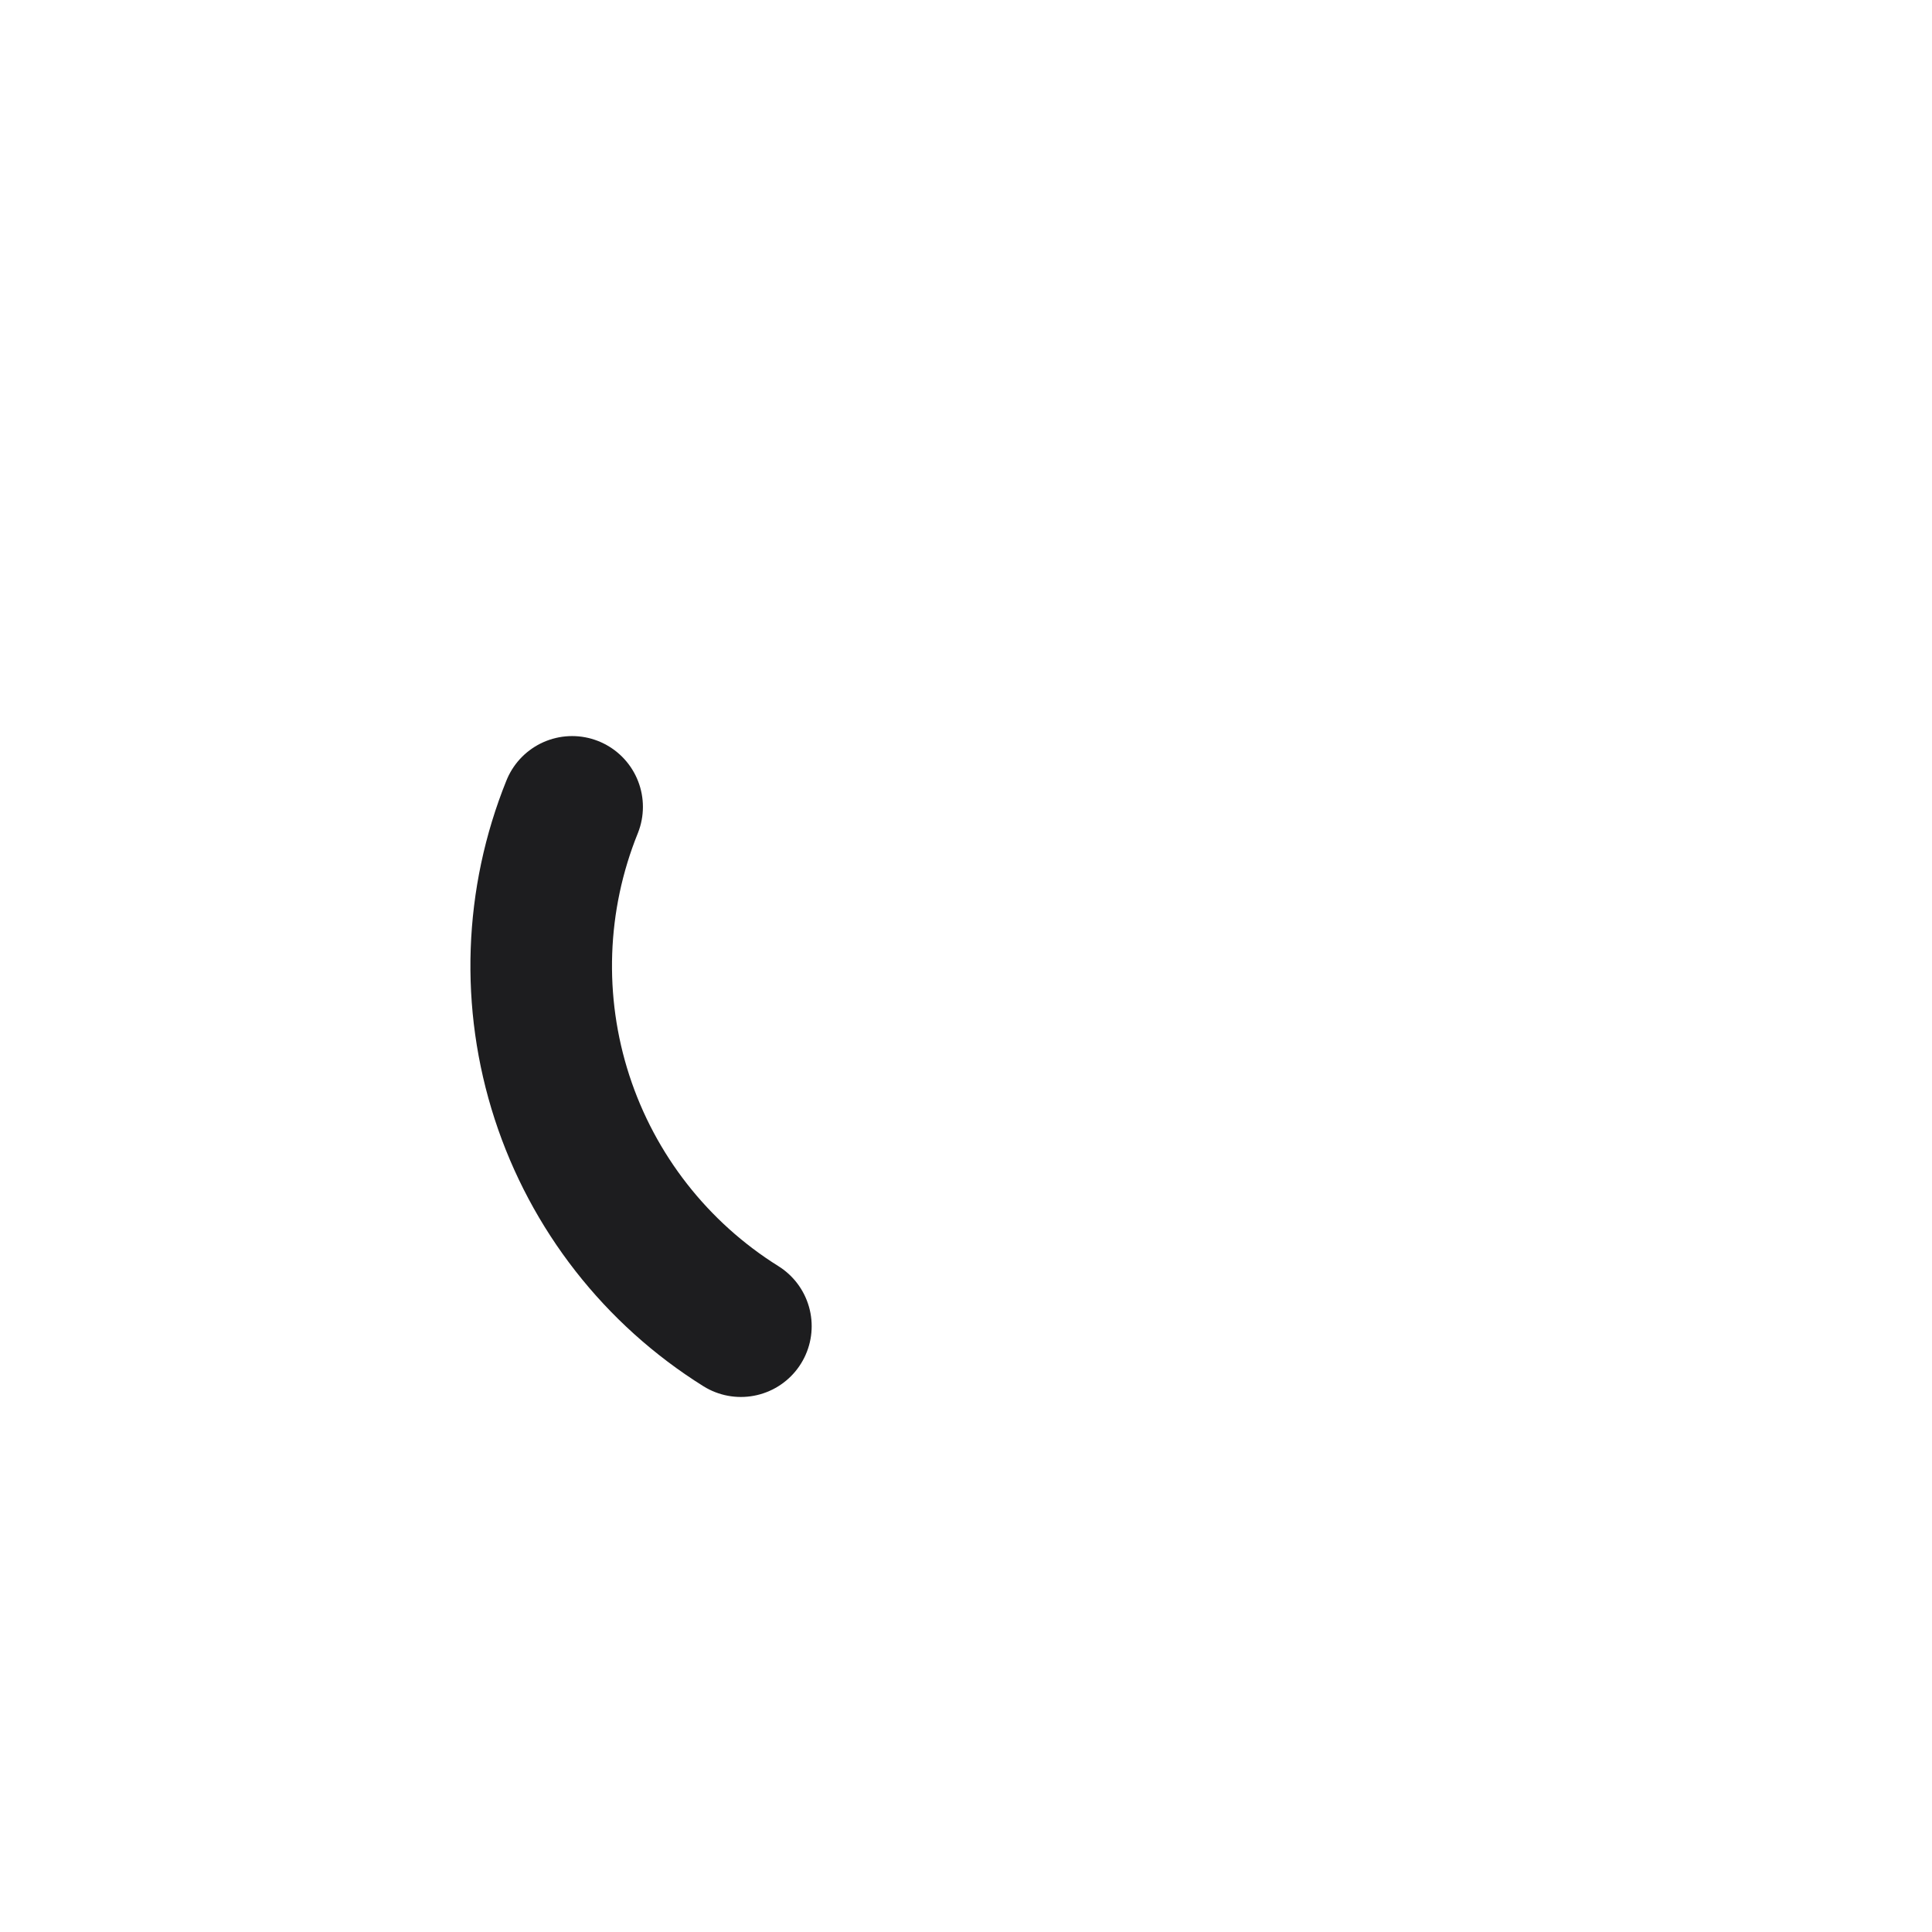
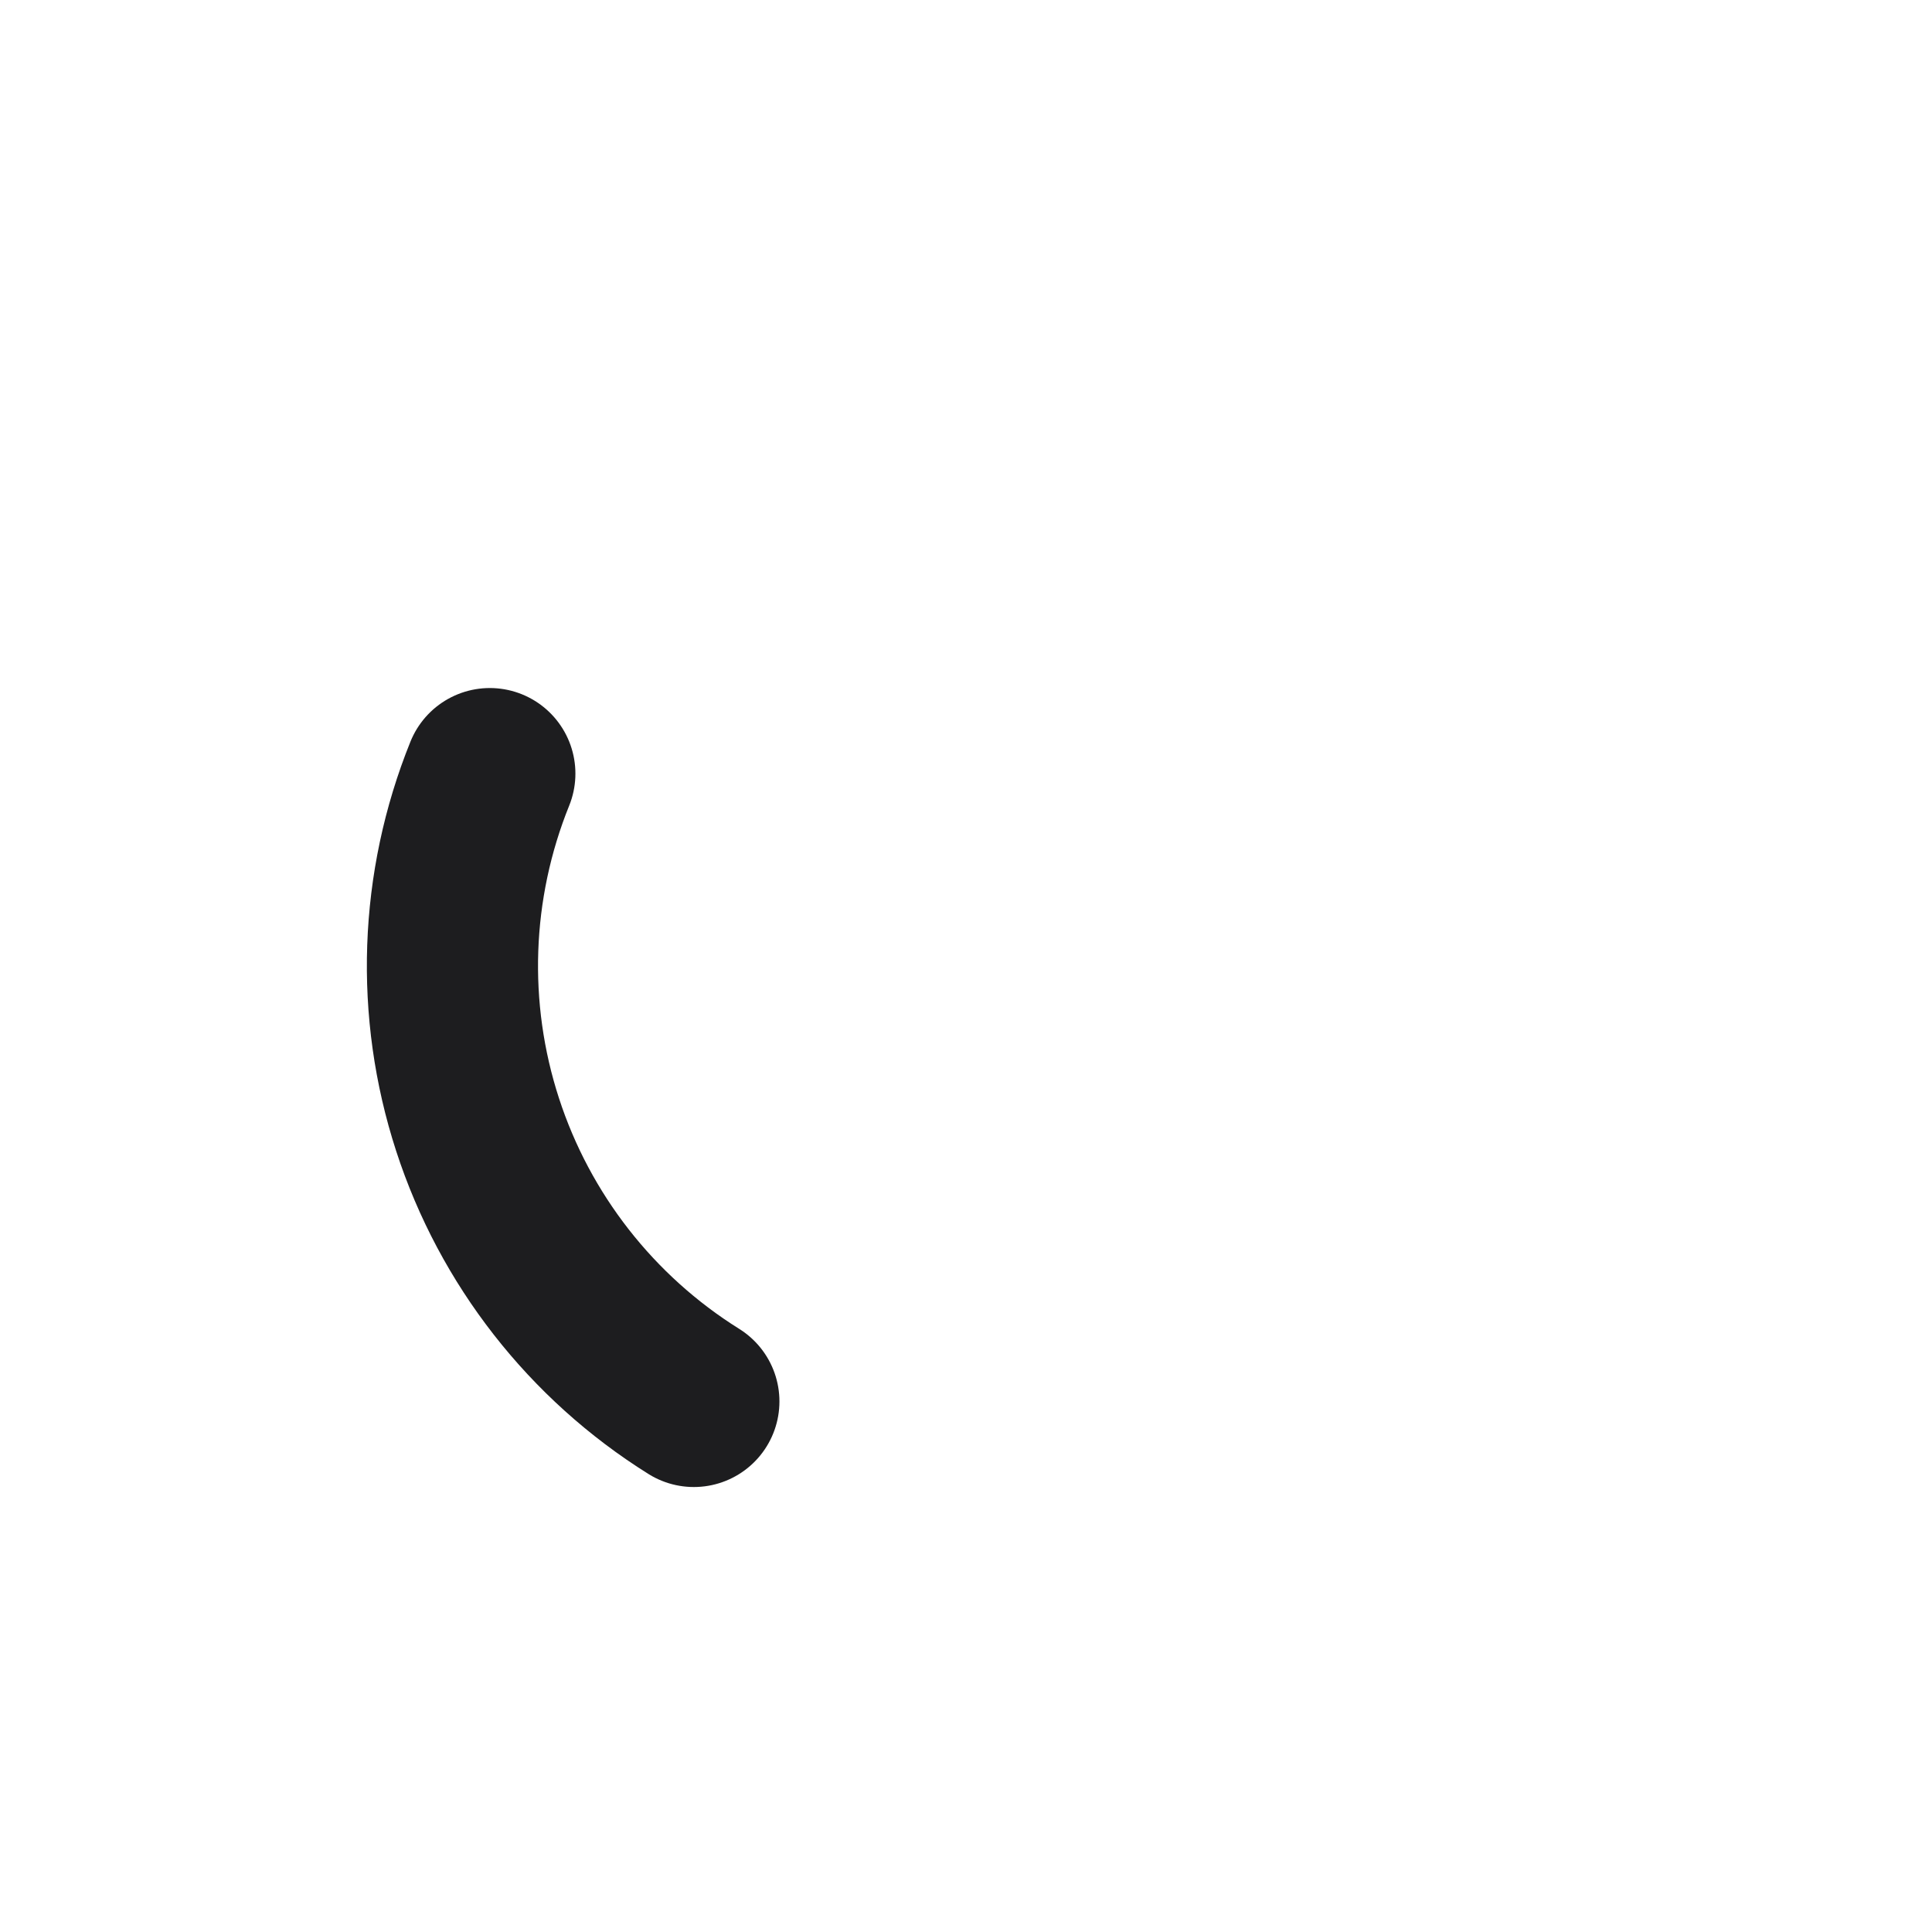
<svg xmlns="http://www.w3.org/2000/svg" width="1024" height="1024" viewBox="0 0 1024 1024" fill="none">
-   <g transform="matrix(1.34 0 0 1.34 -174.08 -174.08)">
+   <g transform="matrix(1.62 0 0 1.62 -317.44 -317.44)">
    <path d="M422.96 654.464C389.462 633.535 364.409 601.473 352.202 563.908C339.994 526.344 341.413 485.679 356.208 449.056" stroke="#1D1D1F" stroke-width="56" stroke-linecap="round" />
  </g>
</svg>
